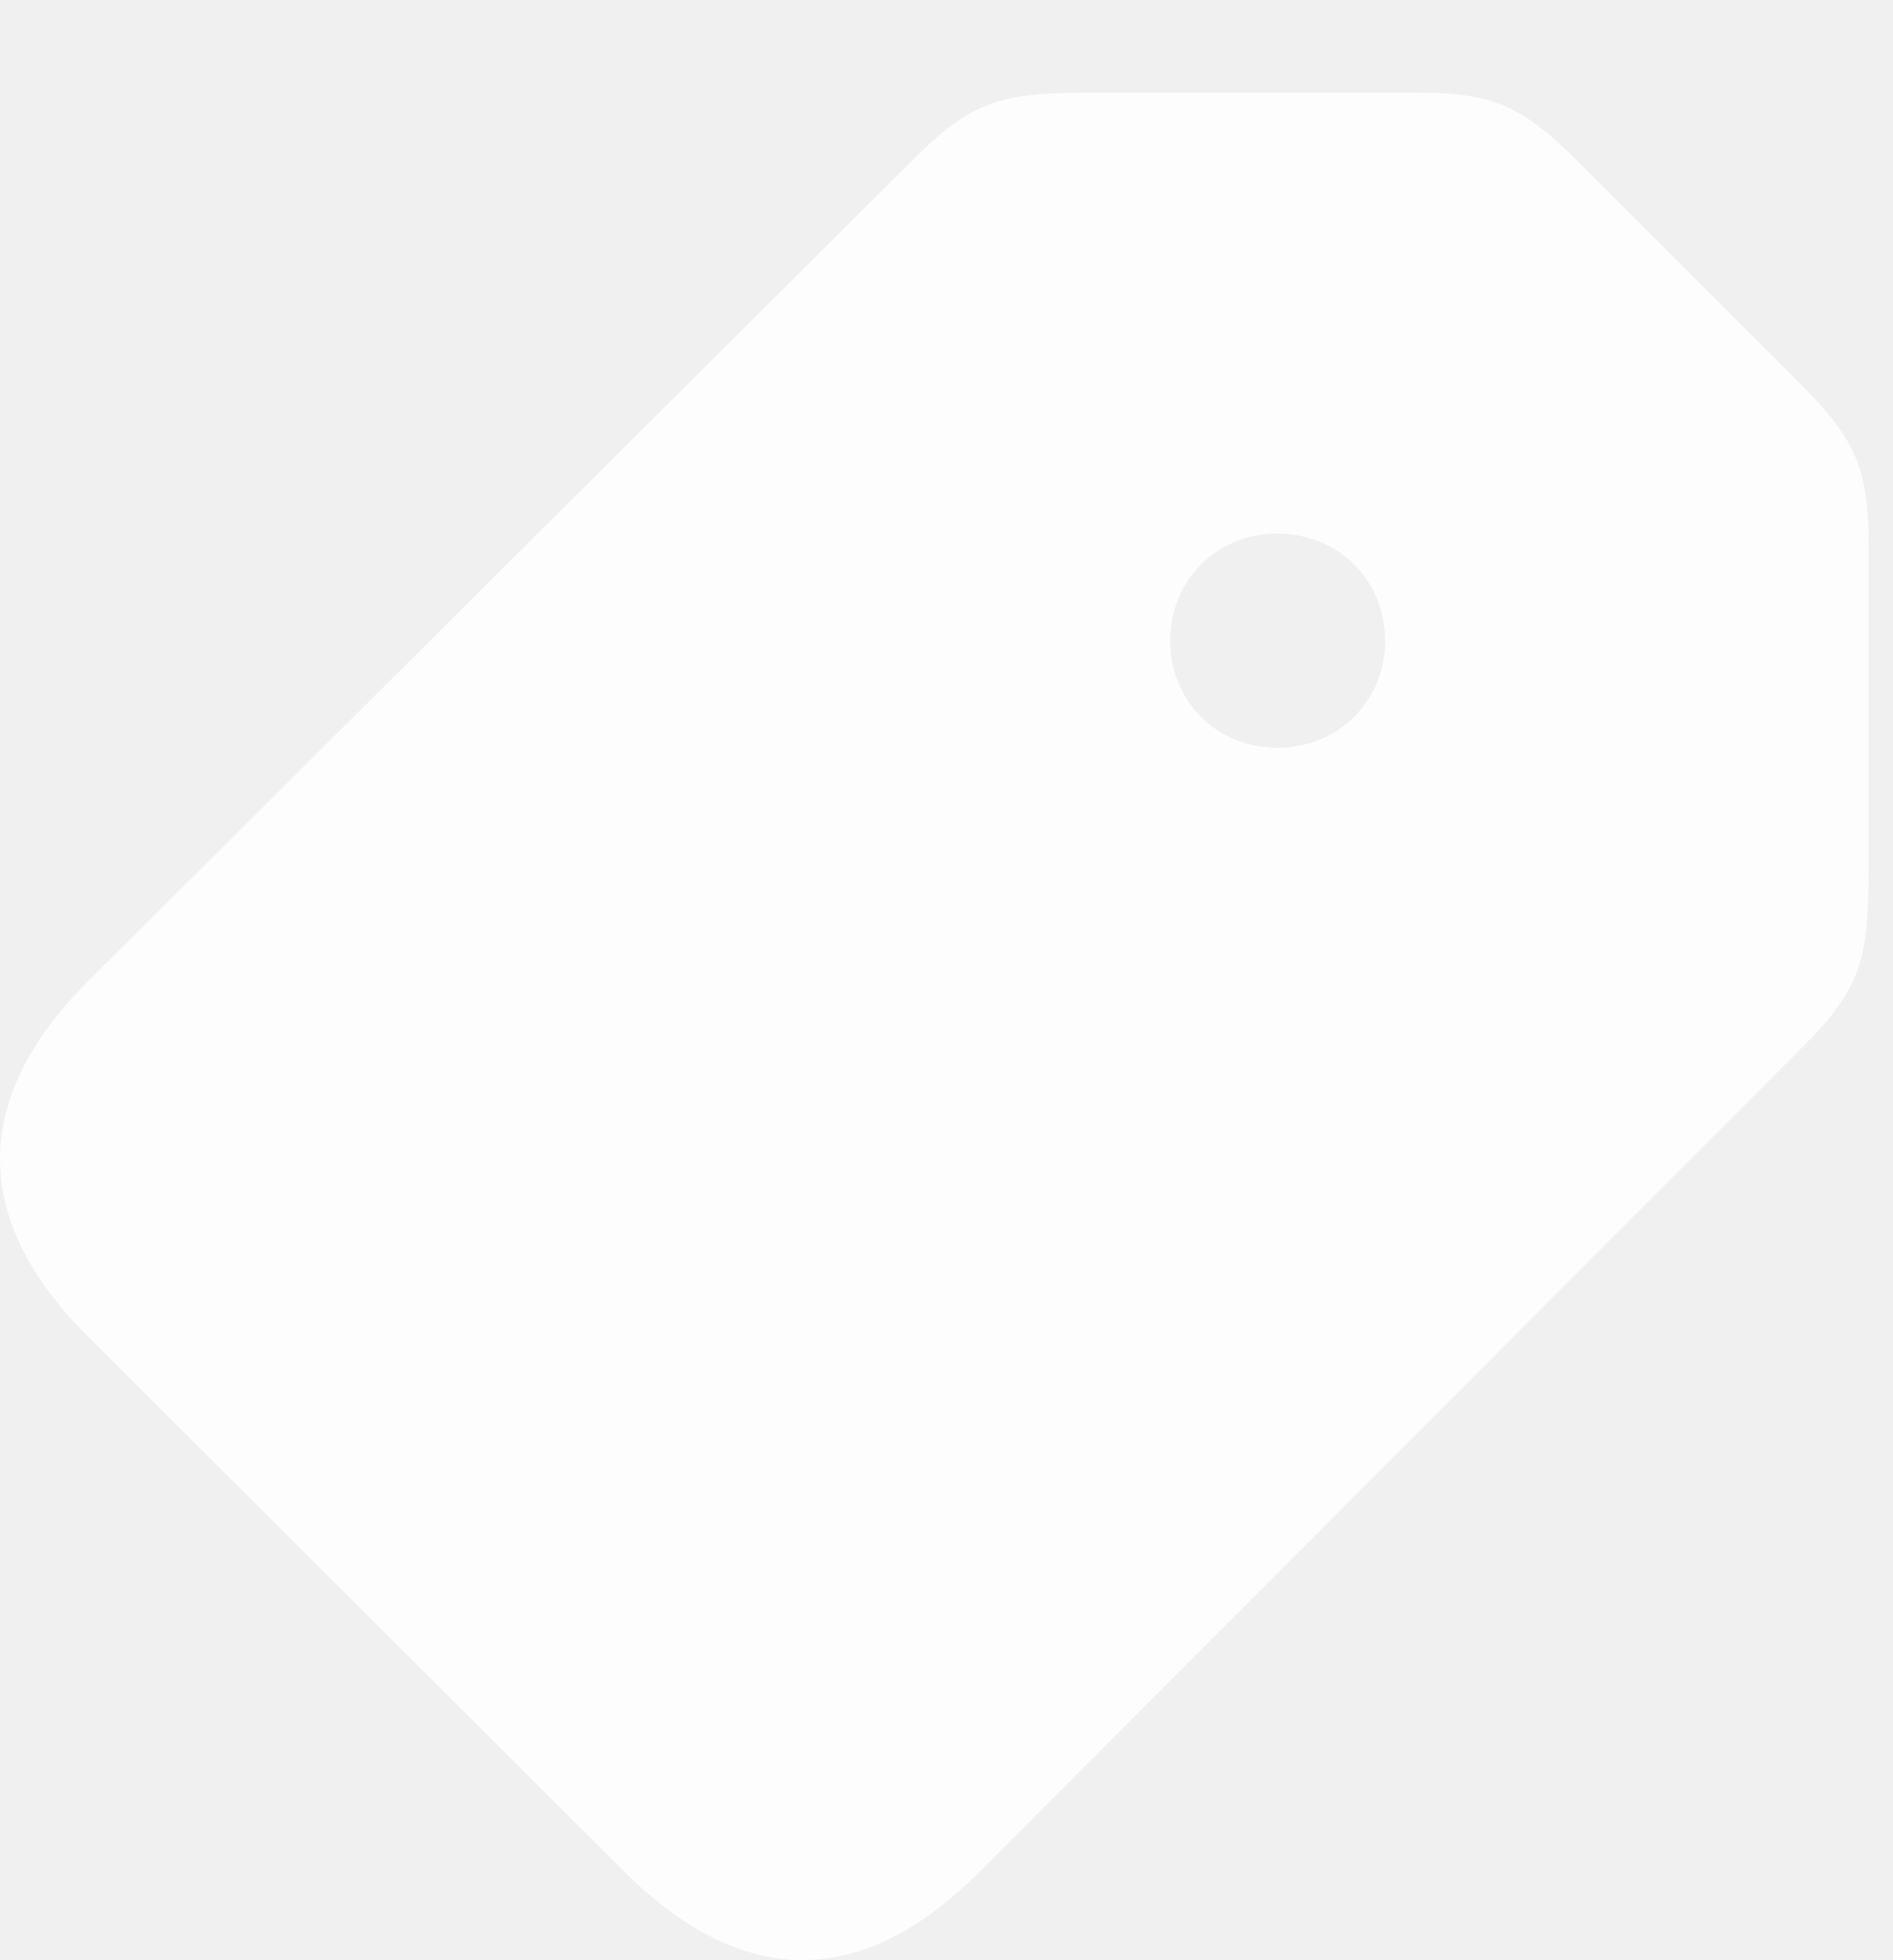
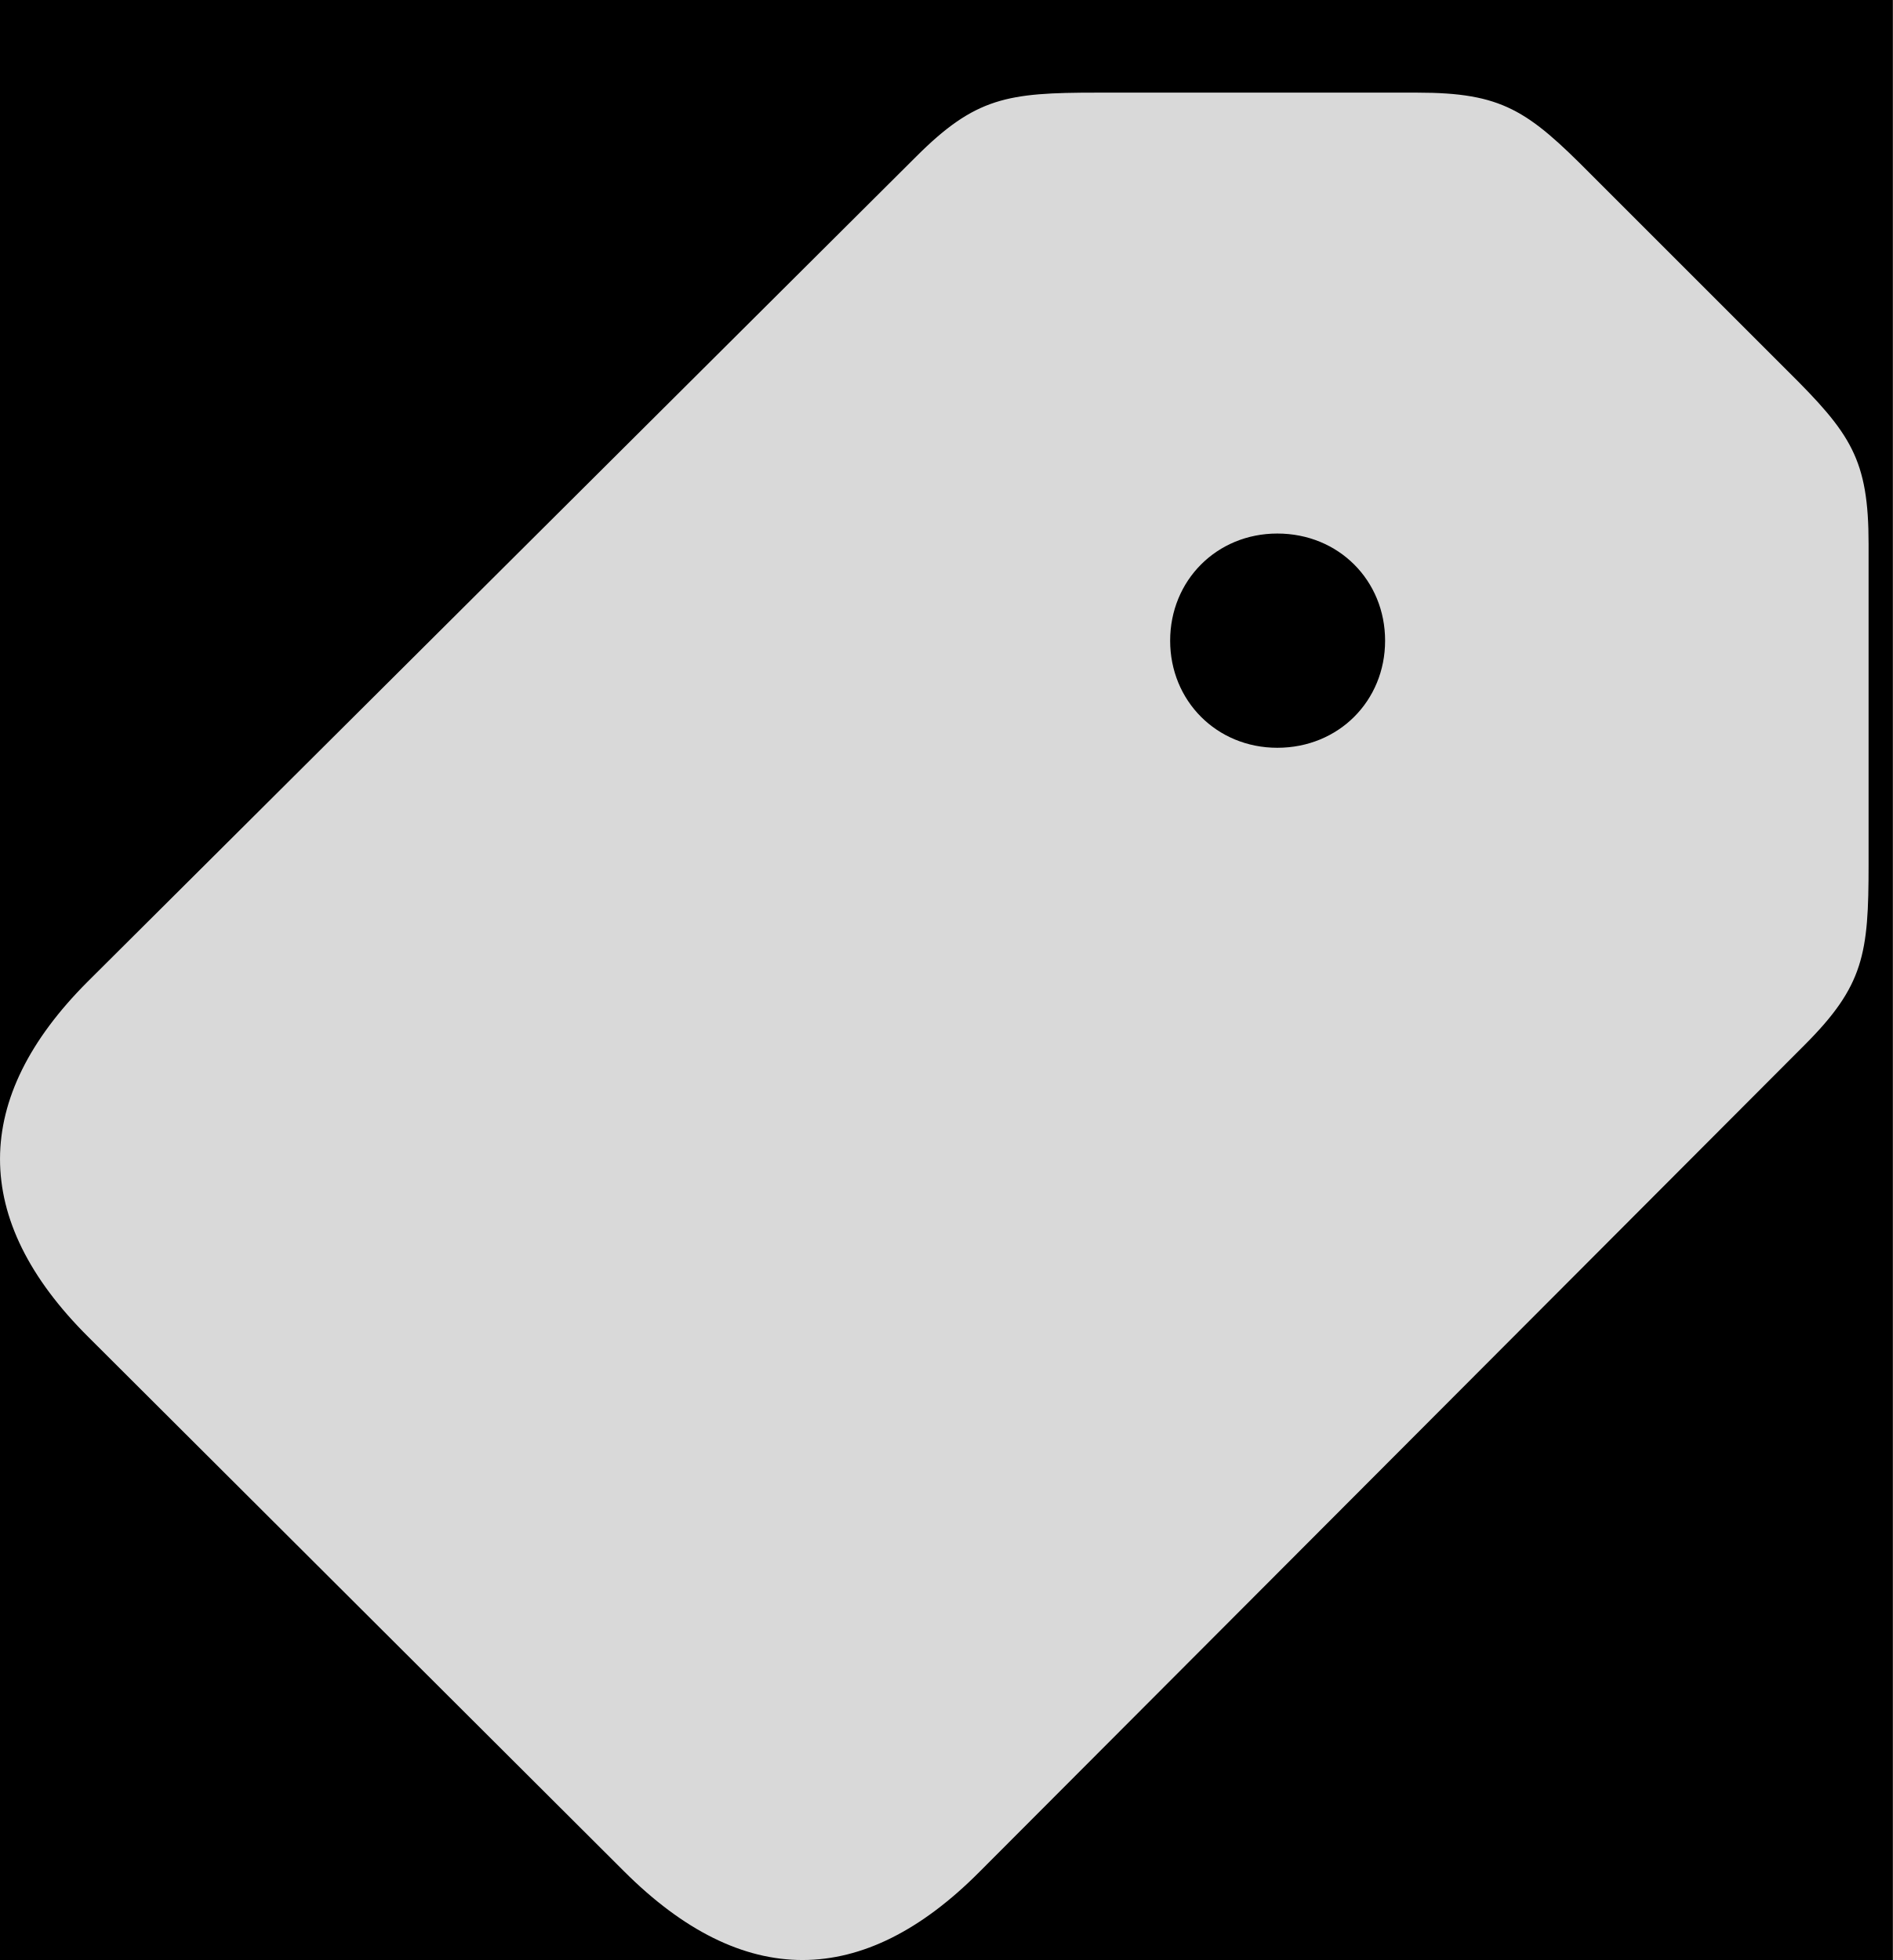
<svg xmlns="http://www.w3.org/2000/svg" version="1.1" viewBox="0 0 28.294 29.304">
  <g>
-     <rect height="29.304" opacity="0" width="28.294" x="0" y="0" />
+     <rect height="29.304" width="28.294" x="0" y="0" />
    <path d="M14.64 27.987L26.974 15.624C27.863 14.735 27.931 14.257 27.931 12.928L27.931 8.134C27.931 6.864 27.667 6.483 26.71 5.536L23.78 2.606C22.833 1.649 22.452 1.385 21.183 1.385L16.388 1.385C15.06 1.385 14.581 1.454 13.693 2.343L1.31 14.677C-0.428 16.415-0.448 18.231 1.32 19.989L9.327 27.977C11.105 29.755 12.902 29.735 14.64 27.987ZM19.093 11.18C18.185 11.18 17.491 10.477 17.491 9.579C17.491 8.68 18.185 7.977 19.093 7.977C20.011 7.977 20.704 8.68 20.704 9.579C20.704 10.477 20.011 11.18 19.093 11.18Z" fill="white" fill-opacity="0.85" />
  </g>
</svg>
